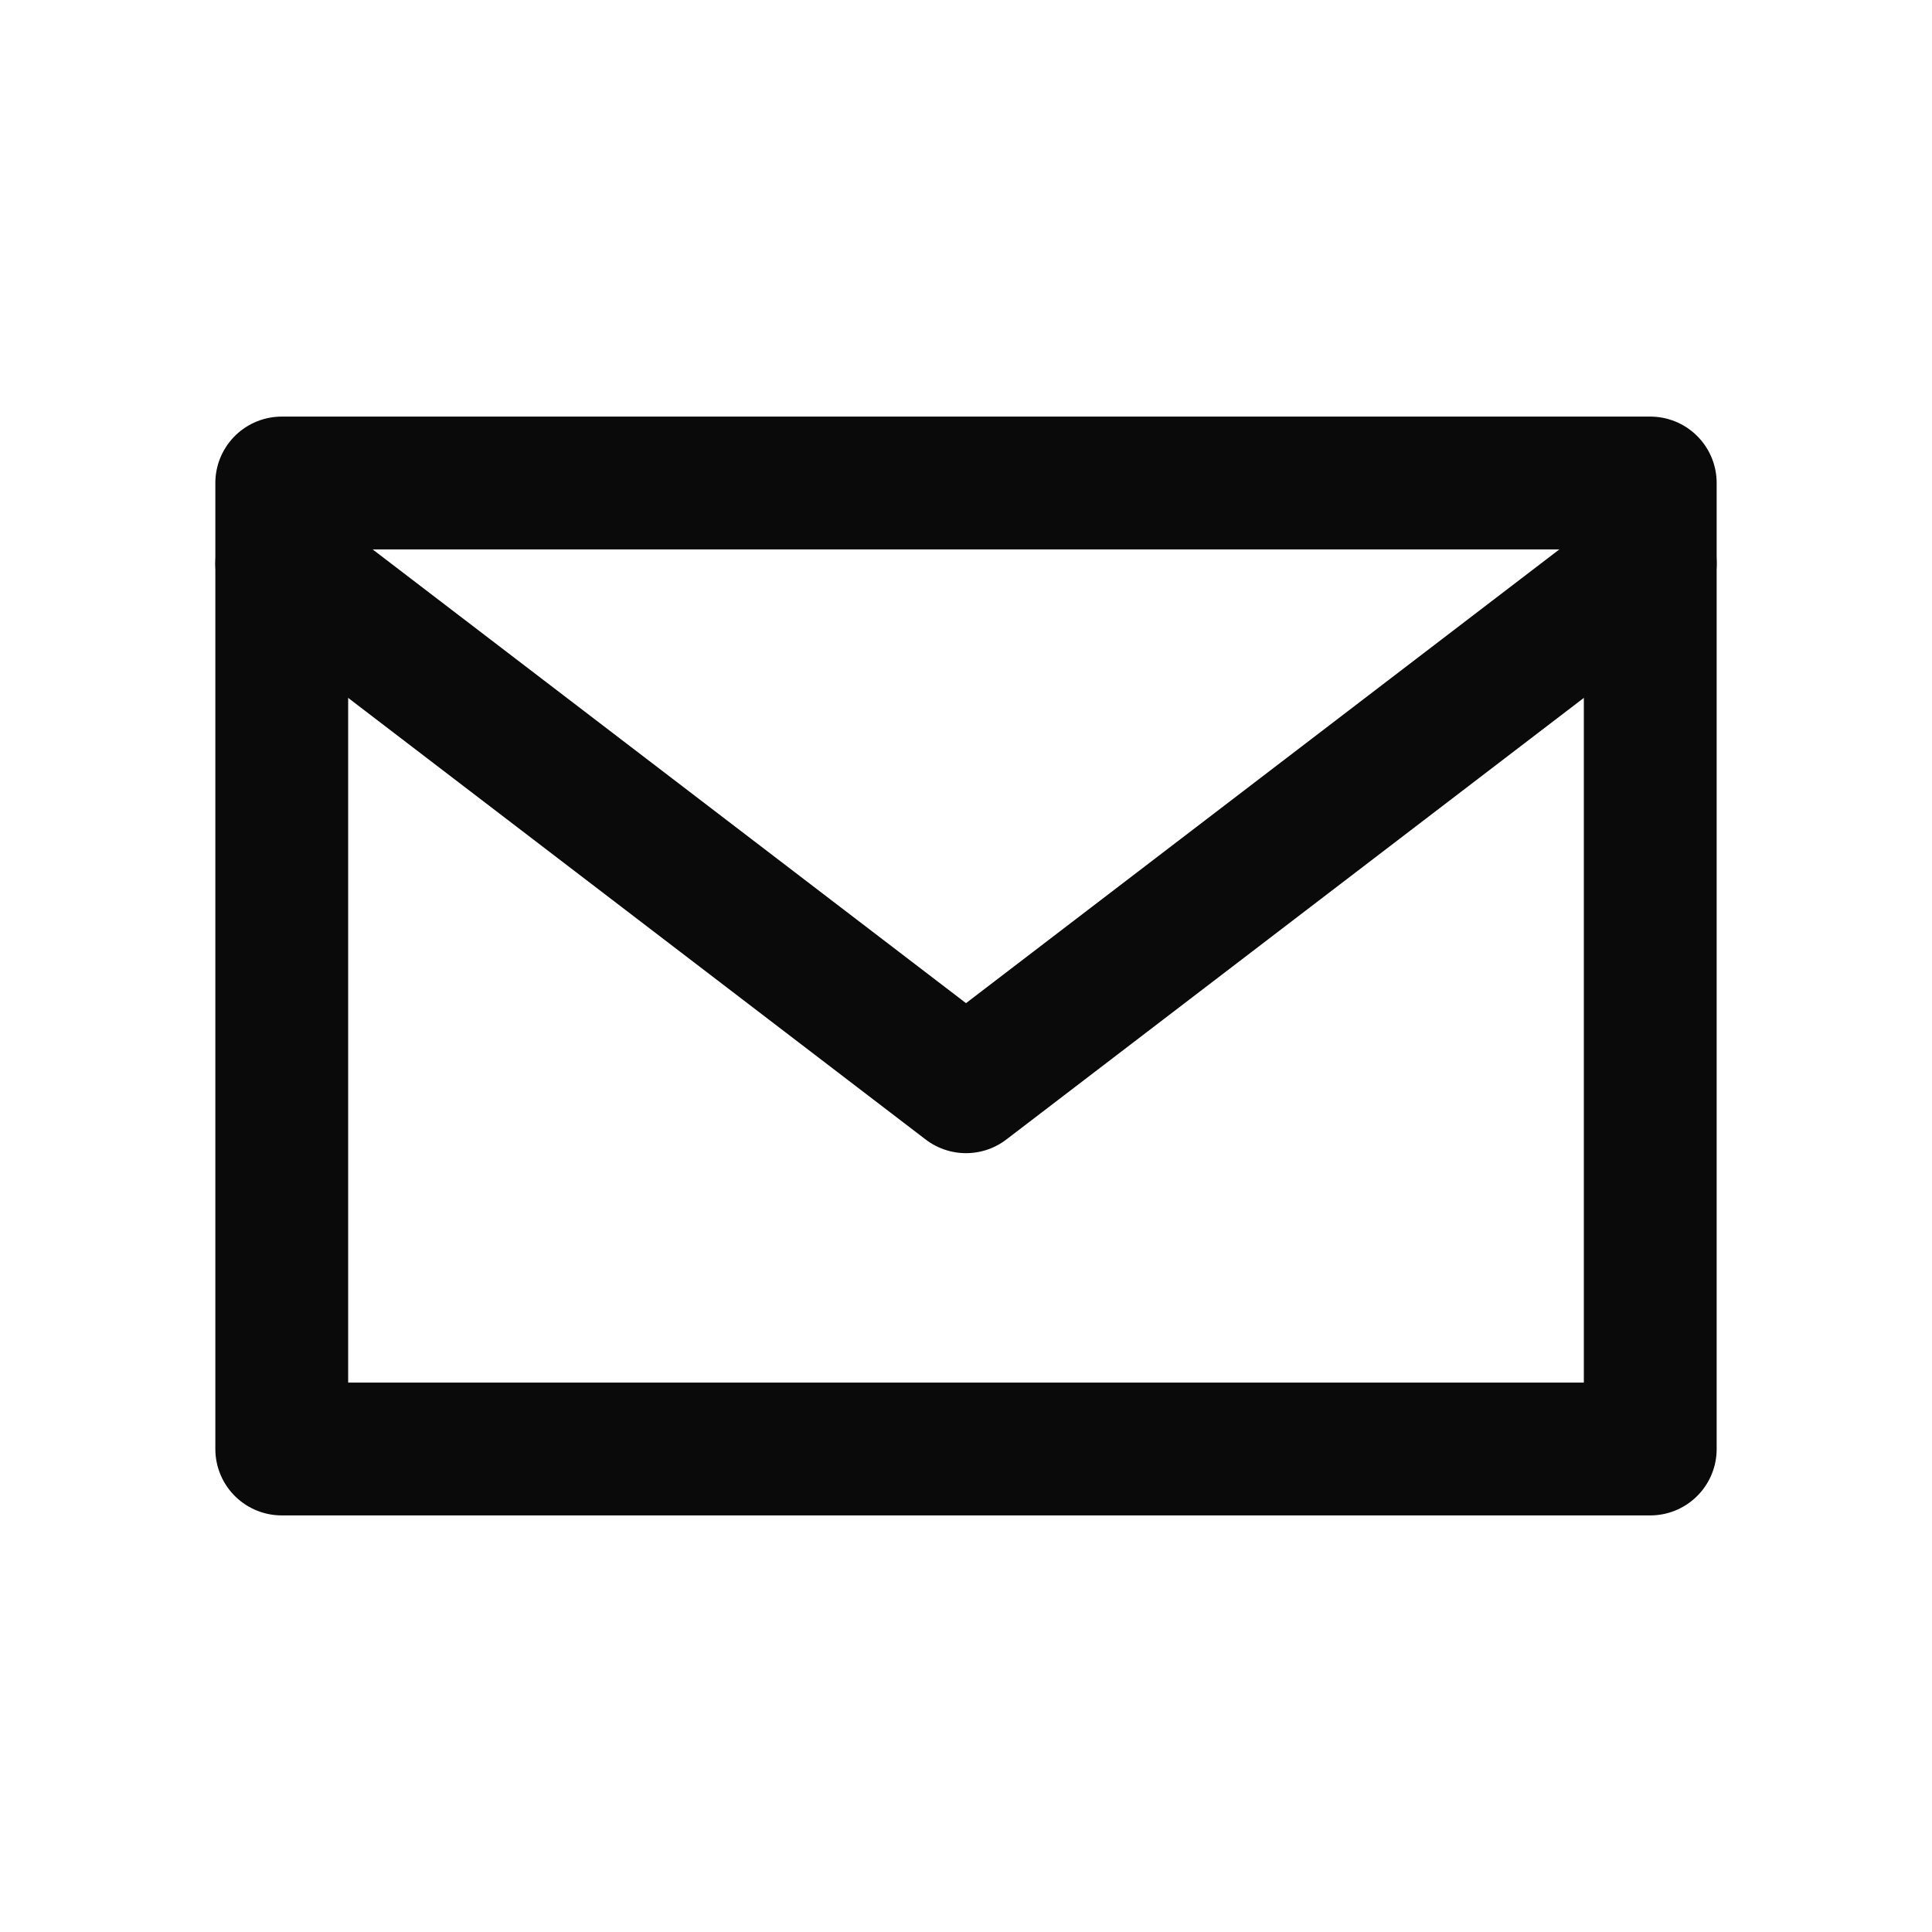
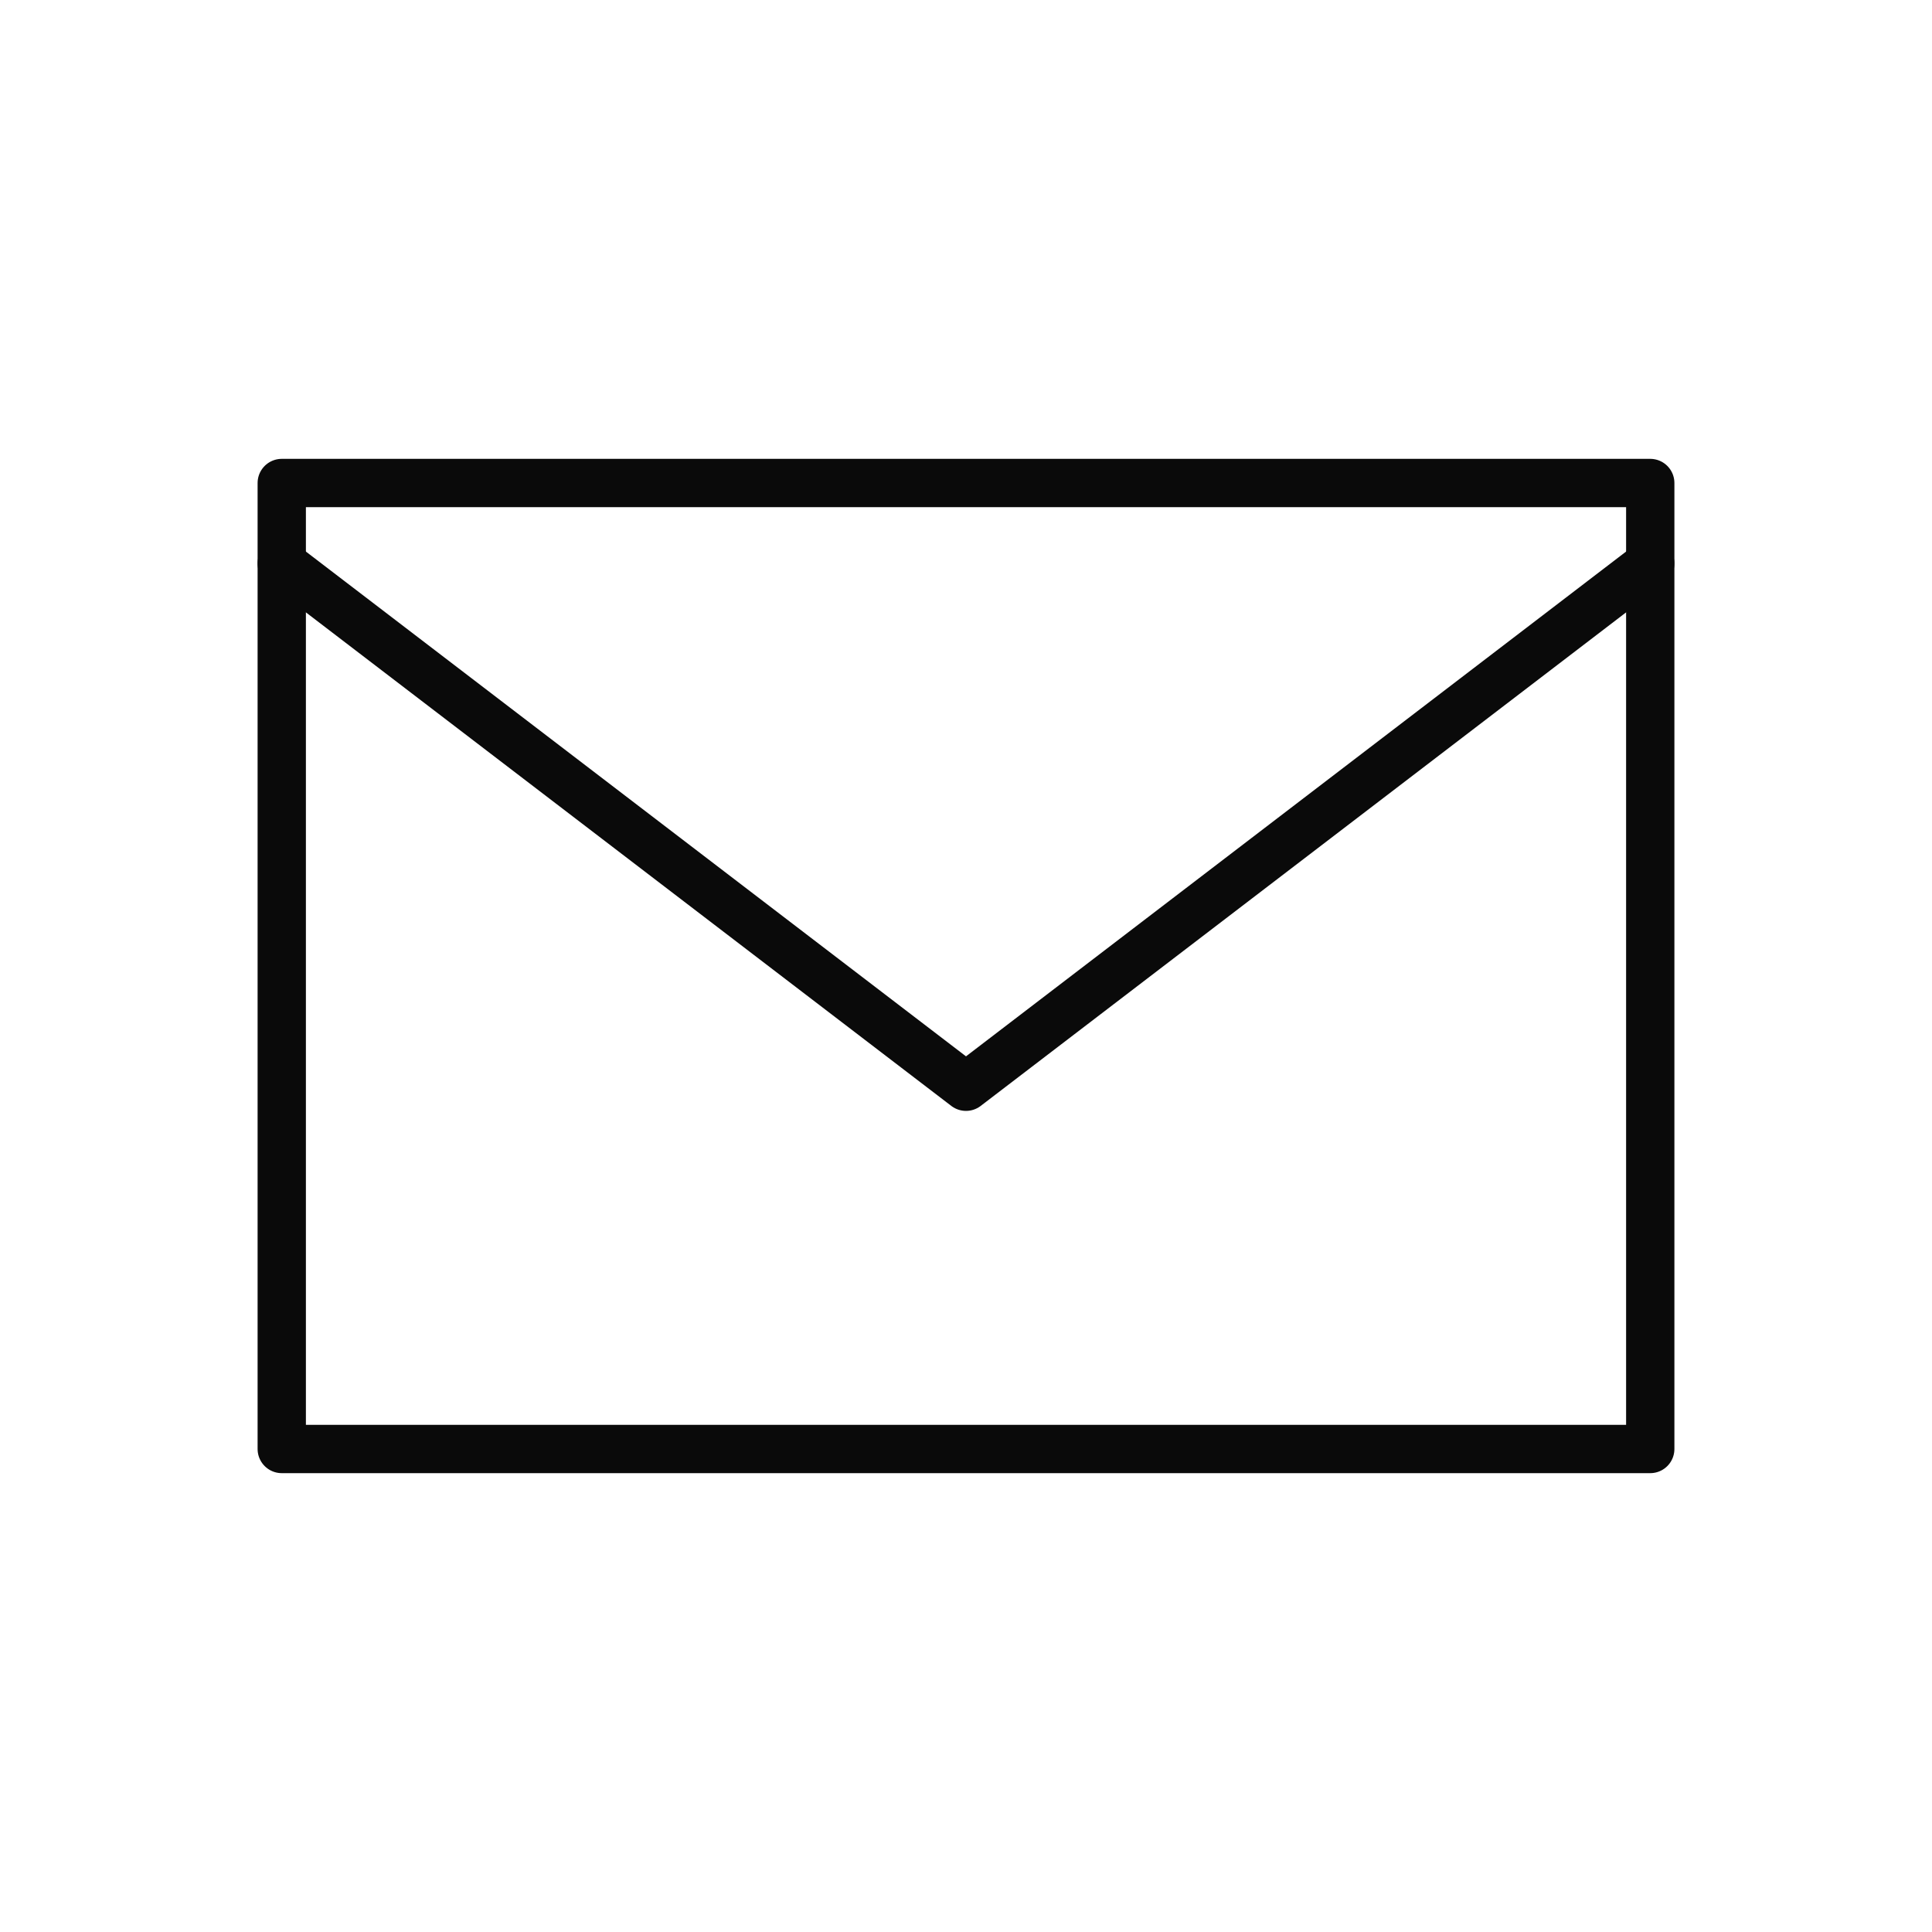
- <svg xmlns="http://www.w3.org/2000/svg" viewBox="0 0 24 24" fill="none" stroke="#0A0A0A" stroke-width="1.65" stroke-linecap="round" stroke-linejoin="round">
+ <svg xmlns="http://www.w3.org/2000/svg" viewBox="0 0 24 24" fill="none" stroke="#0A0A0A" stroke-width="0.6" stroke-linecap="round" stroke-linejoin="round">
  <path d="M3.5 6h17v12h-17z" />
  <path d="m3.5 7 8.5 6.5L20.5 7" />
</svg>
